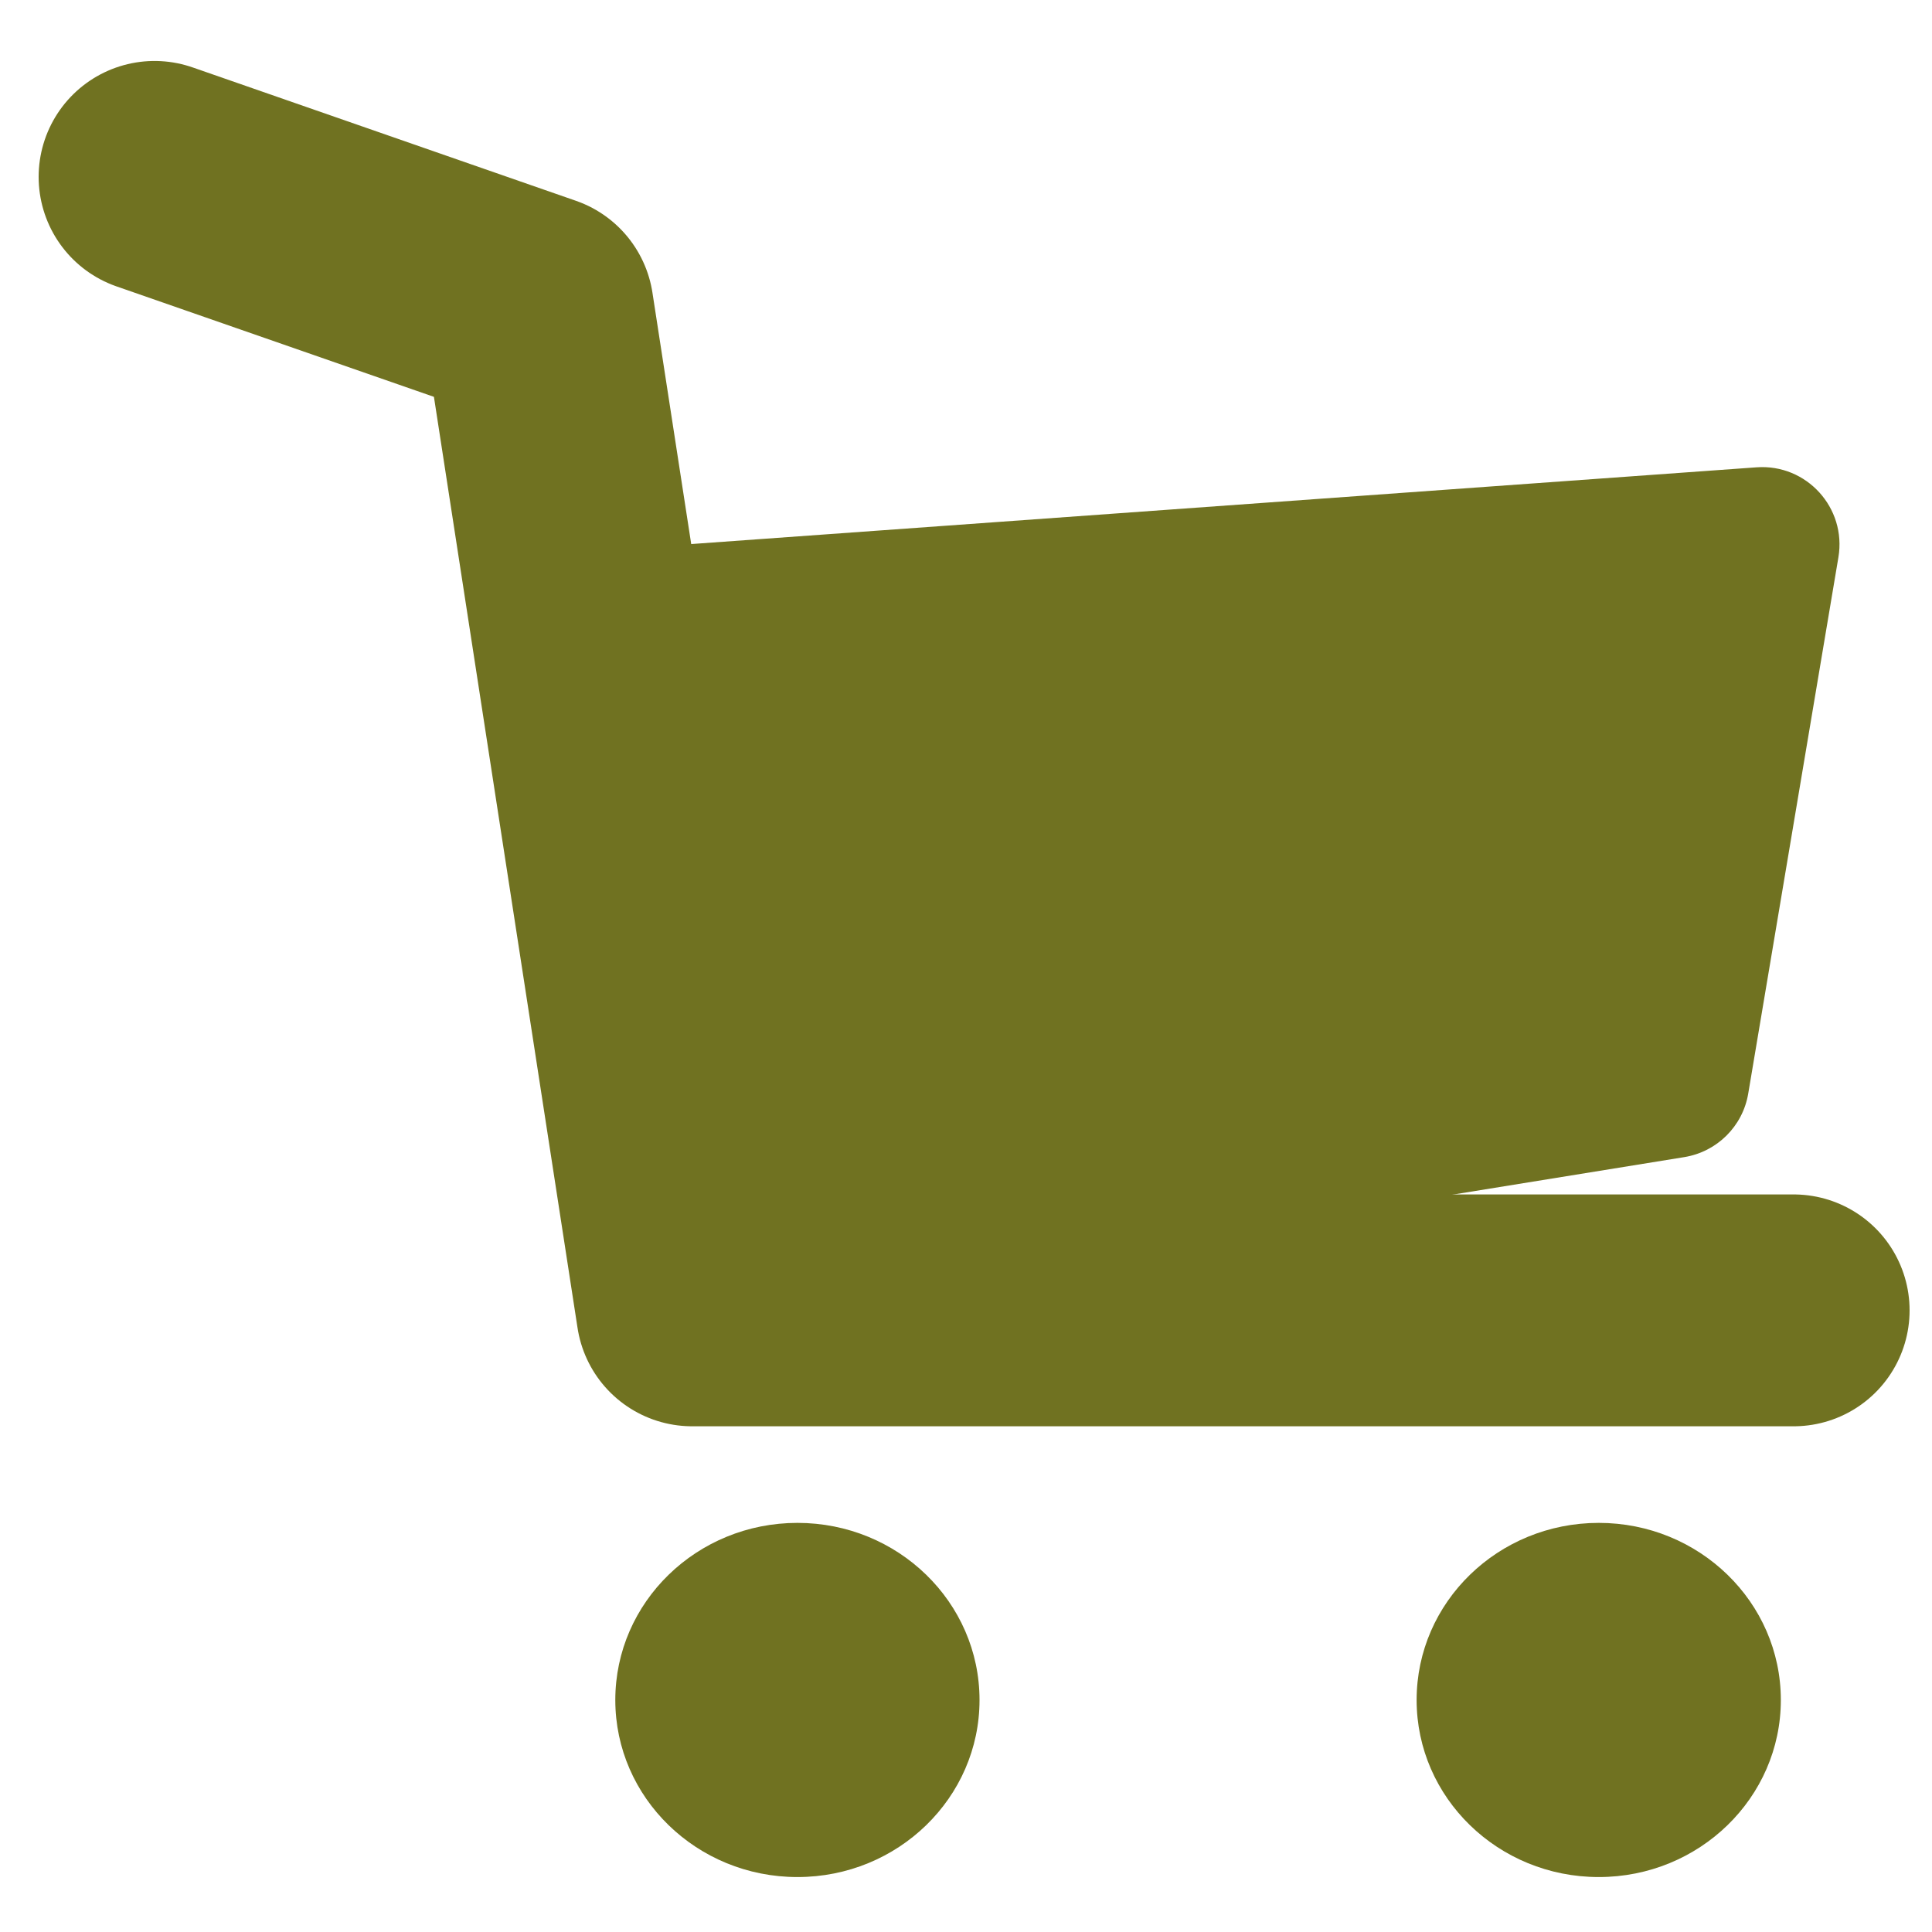
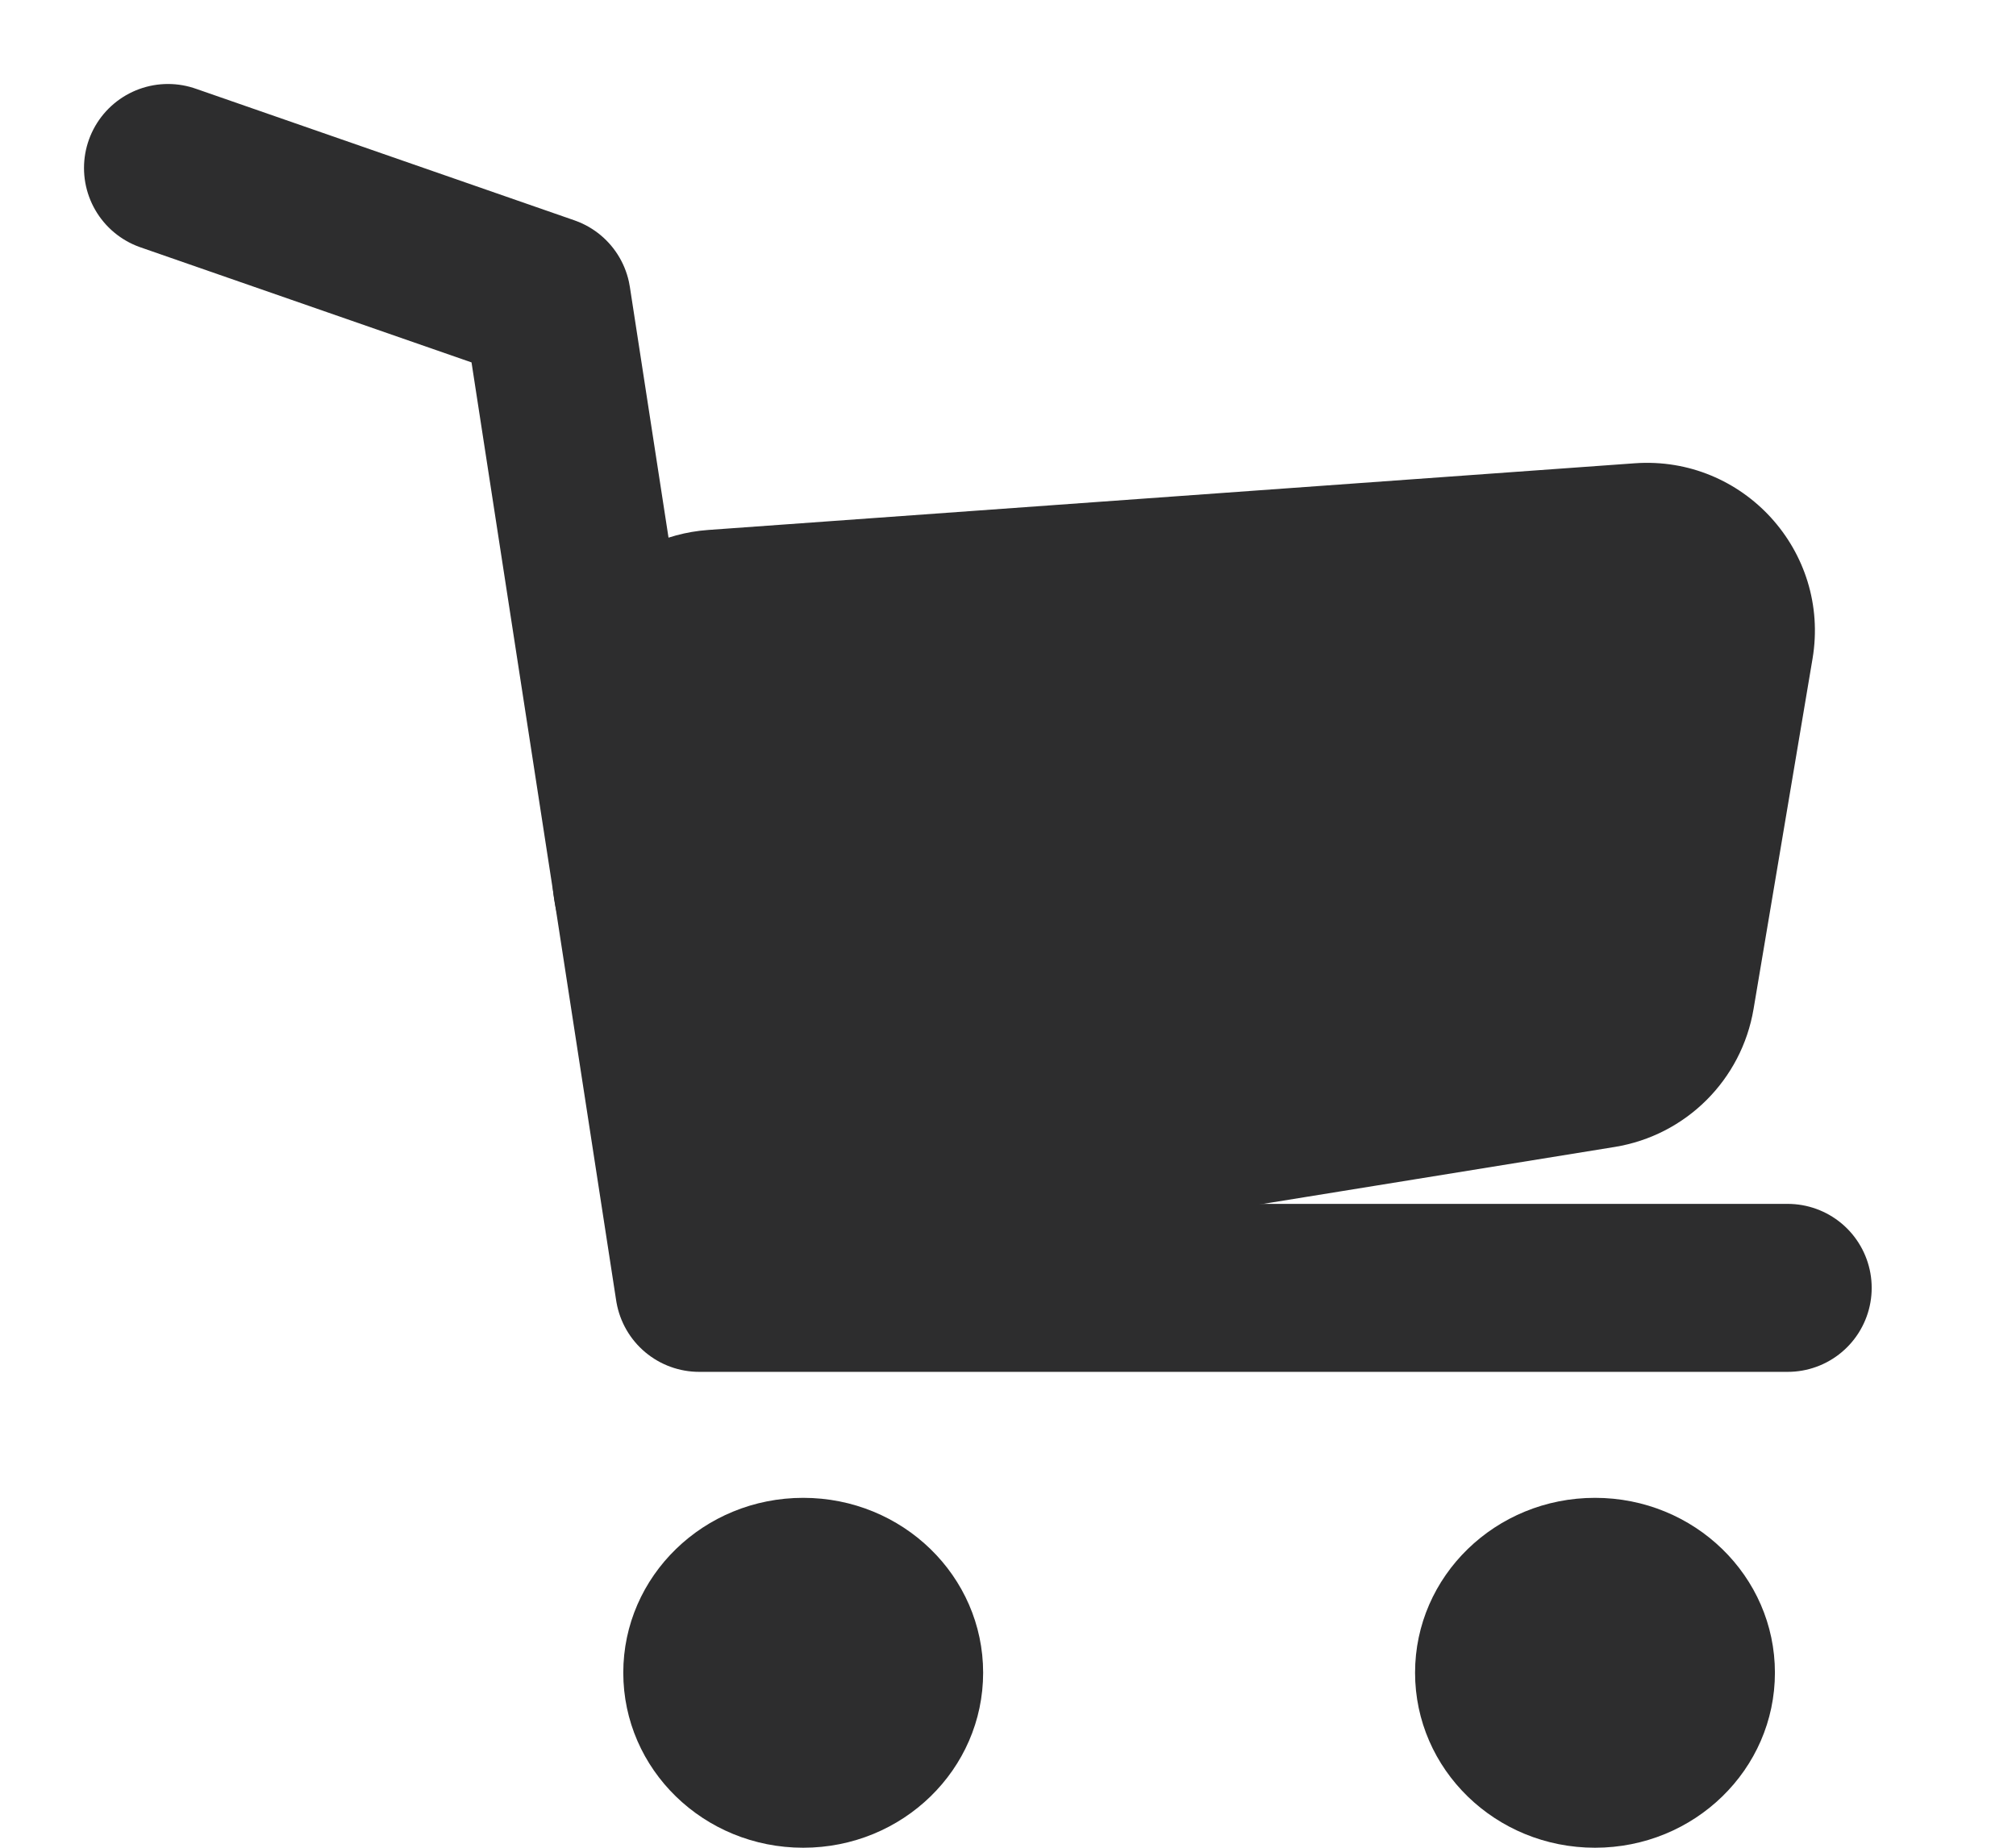
- <svg xmlns="http://www.w3.org/2000/svg" width="25" height="25" viewBox="0 0 25 25" fill="none">
+ <svg xmlns="http://www.w3.org/2000/svg" width="12" height="11" viewBox="0 0 12 11" fill="none">
  <g id="cart-icon">
-     <path id="Path_6_1_" d="M2 2.289L6.96 4.015L8.956 16.956H23.21" stroke="#707221" stroke-width="3" stroke-linecap="round" stroke-linejoin="round" />
+     <path id="Path_6_1_" d="M1 1L3.255 1.784L4.162 7.667H10.641" stroke="#2D2D2E" stroke-linecap="round" stroke-linejoin="round" />
    <g id="Ellipse_4_1_">
-       <path id="Vector" d="M10.319 24.289C11.62 24.289 12.675 23.263 12.675 21.998C12.675 20.732 11.62 19.706 10.319 19.706C9.017 19.706 7.962 20.732 7.962 21.998C7.962 23.263 9.017 24.289 10.319 24.289Z" fill="#707221" />
-       <path id="Vector_2" d="M10.319 23.507C11.177 23.507 11.872 22.831 11.872 21.997C11.872 21.163 11.177 20.486 10.319 20.486C9.461 20.486 8.765 21.163 8.765 21.997C8.765 22.831 9.461 23.507 10.319 23.507Z" fill="#707221" />
+       <path id="Vector" d="M4.781 11C5.373 11 5.852 10.534 5.852 9.958C5.852 9.383 5.373 8.917 4.781 8.917C4.189 8.917 3.71 9.383 3.71 9.958C3.71 10.534 4.189 11 4.781 11Z" fill="#2D2D2E" />
+       <path id="Vector_2" d="M4.781 10.645C5.171 10.645 5.487 10.337 5.487 9.958C5.487 9.579 5.171 9.271 4.781 9.271C4.391 9.271 4.075 9.579 4.075 9.958C4.075 10.337 4.391 10.645 4.781 10.645Z" fill="#2D2D2E" />
    </g>
    <g id="Ellipse_4_1__2">
-       <path id="Vector_3" d="M20.688 24.289C21.989 24.289 23.044 23.263 23.044 21.998C23.044 20.732 21.989 19.706 20.688 19.706C19.386 19.706 18.331 20.732 18.331 21.998C18.331 23.263 19.386 24.289 20.688 24.289Z" fill="#707221" />
-       <path id="Vector_4" d="M20.688 23.507C21.545 23.507 22.241 22.831 22.241 21.997C22.241 21.163 21.545 20.486 20.688 20.486C19.83 20.486 19.134 21.163 19.134 21.997C19.134 22.831 19.83 23.507 20.688 23.507Z" fill="#707221" />
+       <path id="Vector_3" d="M9.494 11C10.086 11 10.565 10.534 10.565 9.958C10.565 9.383 10.086 8.917 9.494 8.917C8.902 8.917 8.423 9.383 8.423 9.958C8.423 10.534 8.902 11 9.494 11Z" fill="#2D2D2E" />
+       <path id="Vector_4" d="M9.494 10.645C9.884 10.645 10.2 10.337 10.2 9.958C10.2 9.579 9.884 9.271 9.494 9.271C9.104 9.271 8.788 9.579 8.788 9.958C8.788 10.337 9.104 10.645 9.494 10.645Z" fill="#2D2D2E" />
    </g>
-     <path id="Rectangle 1" d="M7.032 8.109C7.032 7.584 7.437 7.149 7.96 7.111L22.731 6.047C23.377 6.001 23.896 6.572 23.789 7.211L22.622 14.151C22.551 14.574 22.218 14.904 21.795 14.973L10.265 16.84C9.837 16.909 9.414 16.695 9.216 16.31L7.143 12.283C7.07 12.141 7.032 11.984 7.032 11.825V8.109Z" fill="#707221" />
+     <path id="Rectangle 1" d="M3.287 4.153C3.287 3.628 3.692 3.193 4.215 3.155L9.731 2.758C10.377 2.712 10.896 3.282 10.789 3.921L10.438 6.006C10.367 6.429 10.035 6.759 9.612 6.828L5.148 7.551C4.72 7.62 4.297 7.406 4.099 7.021L3.398 5.66C3.325 5.518 3.287 5.361 3.287 5.202V4.153Z" fill="#2D2D2E" />
  </g>
</svg>
